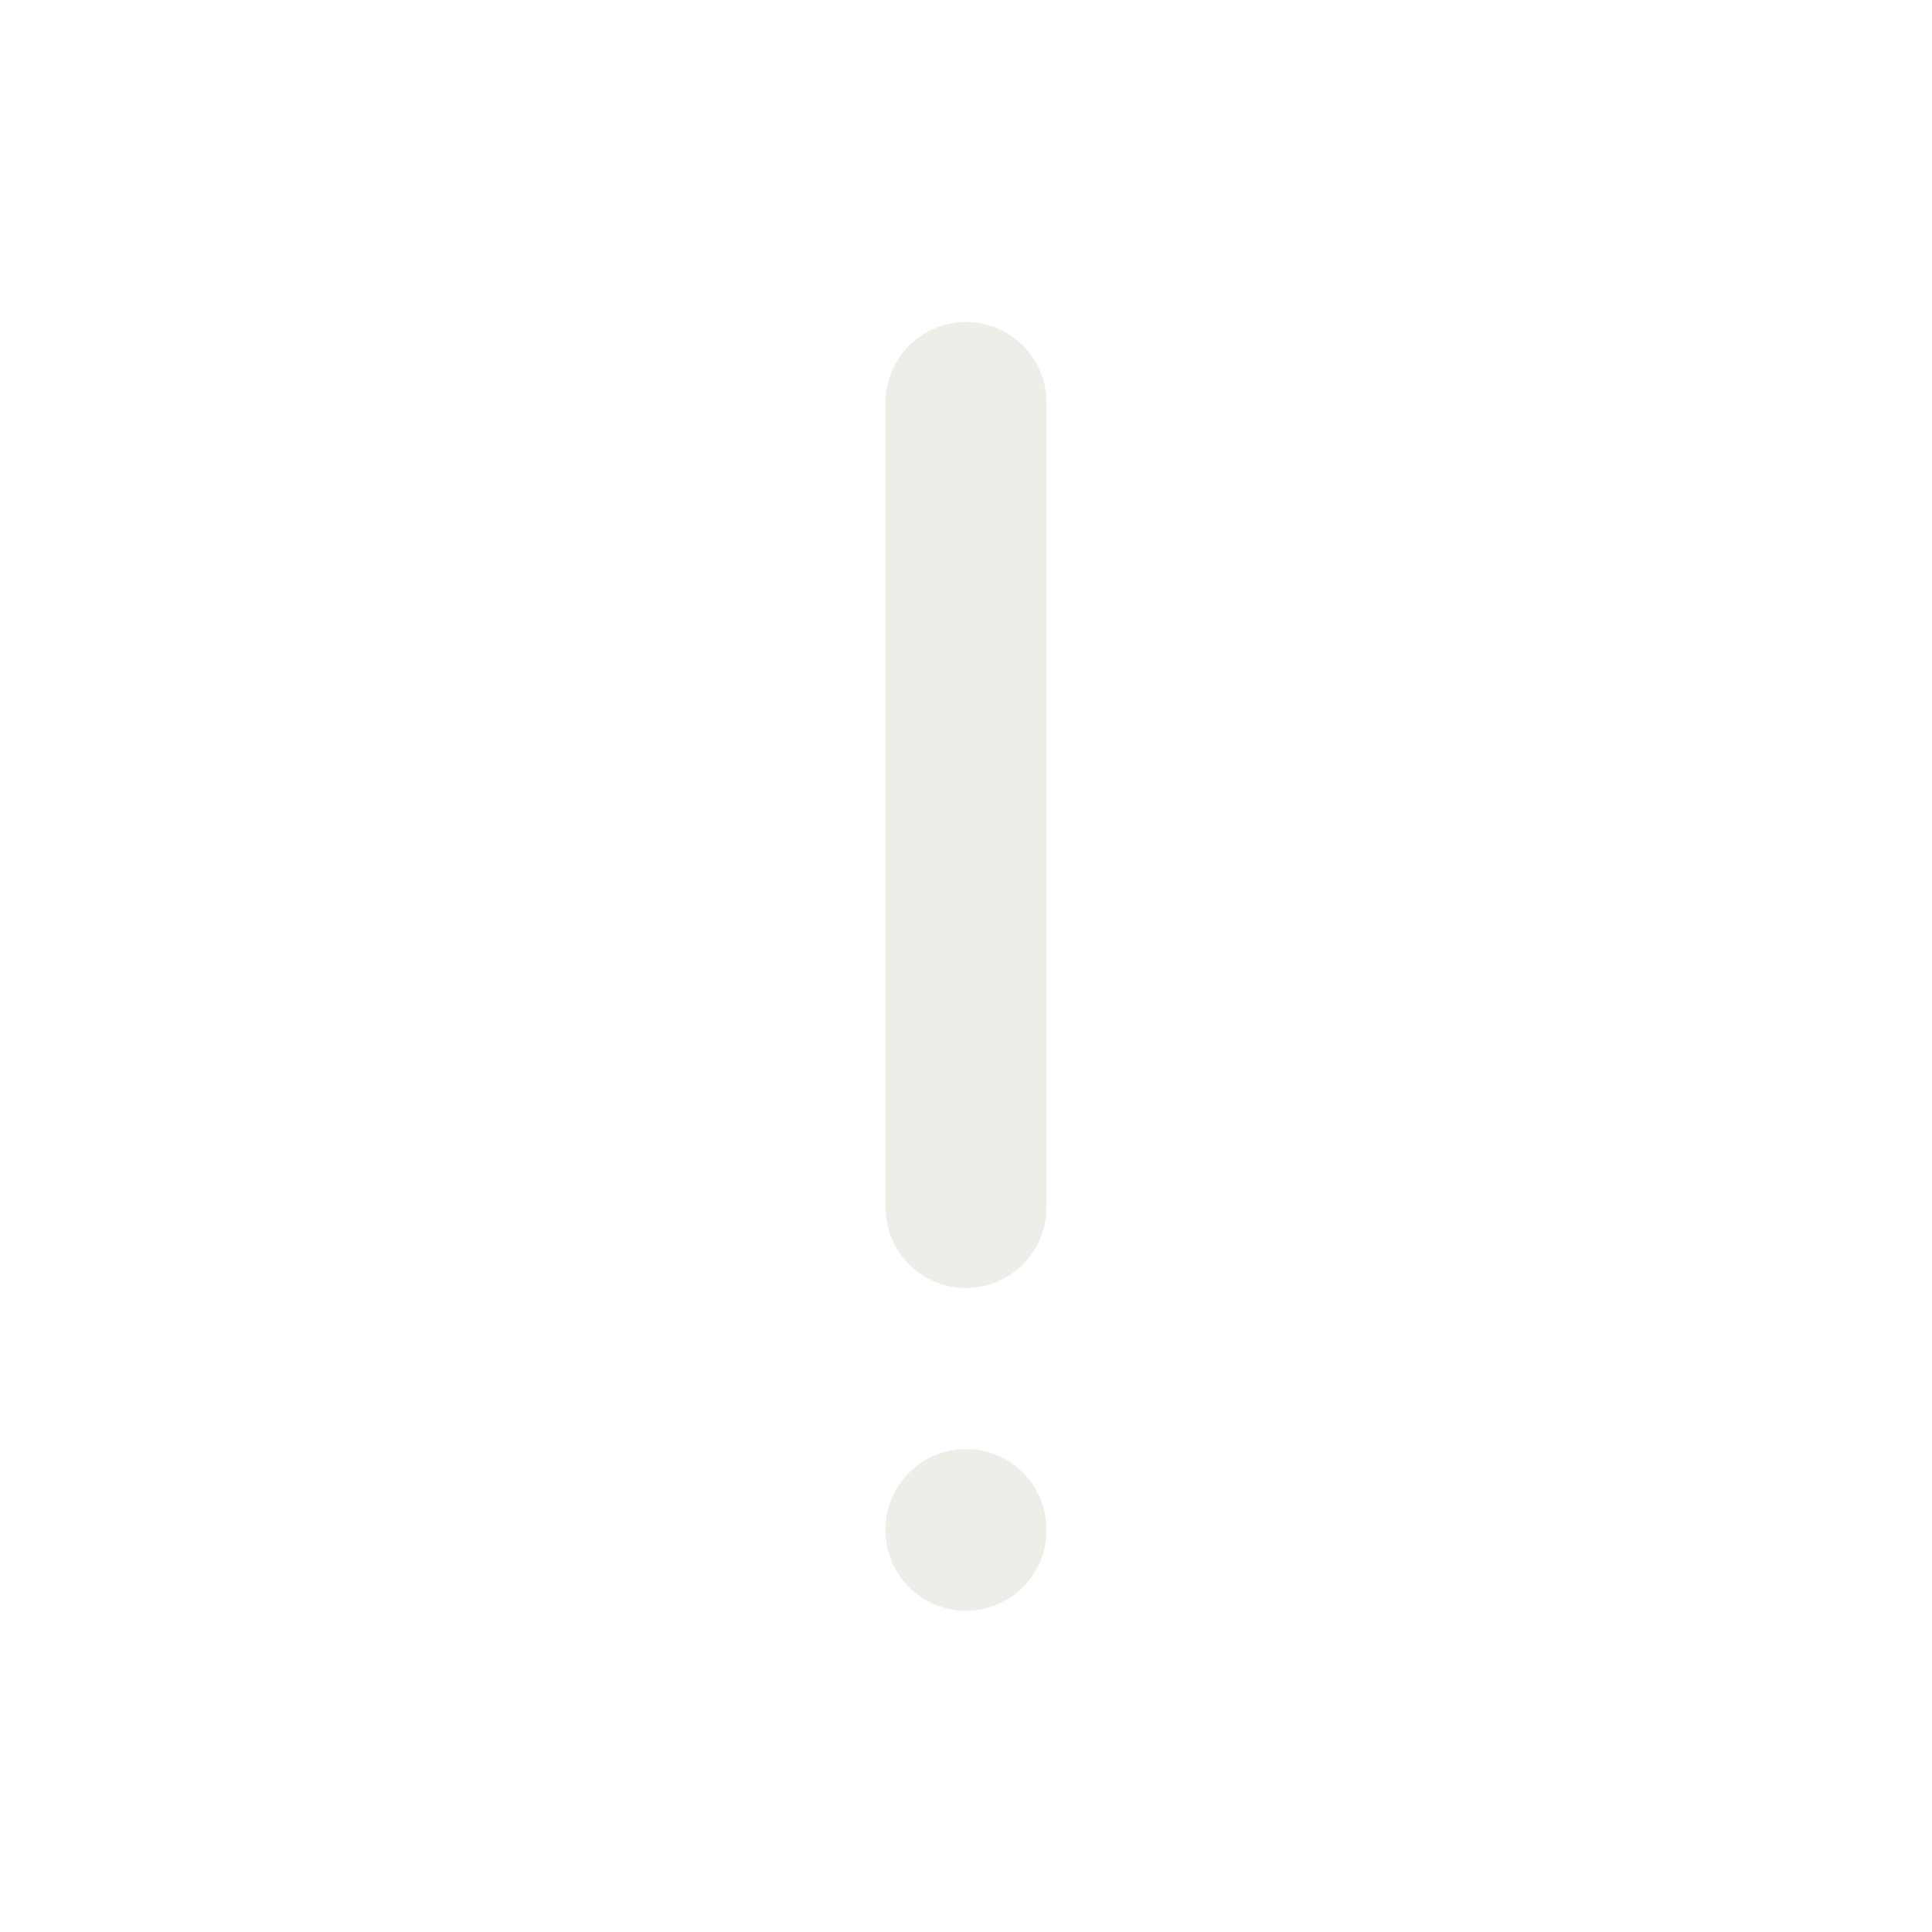
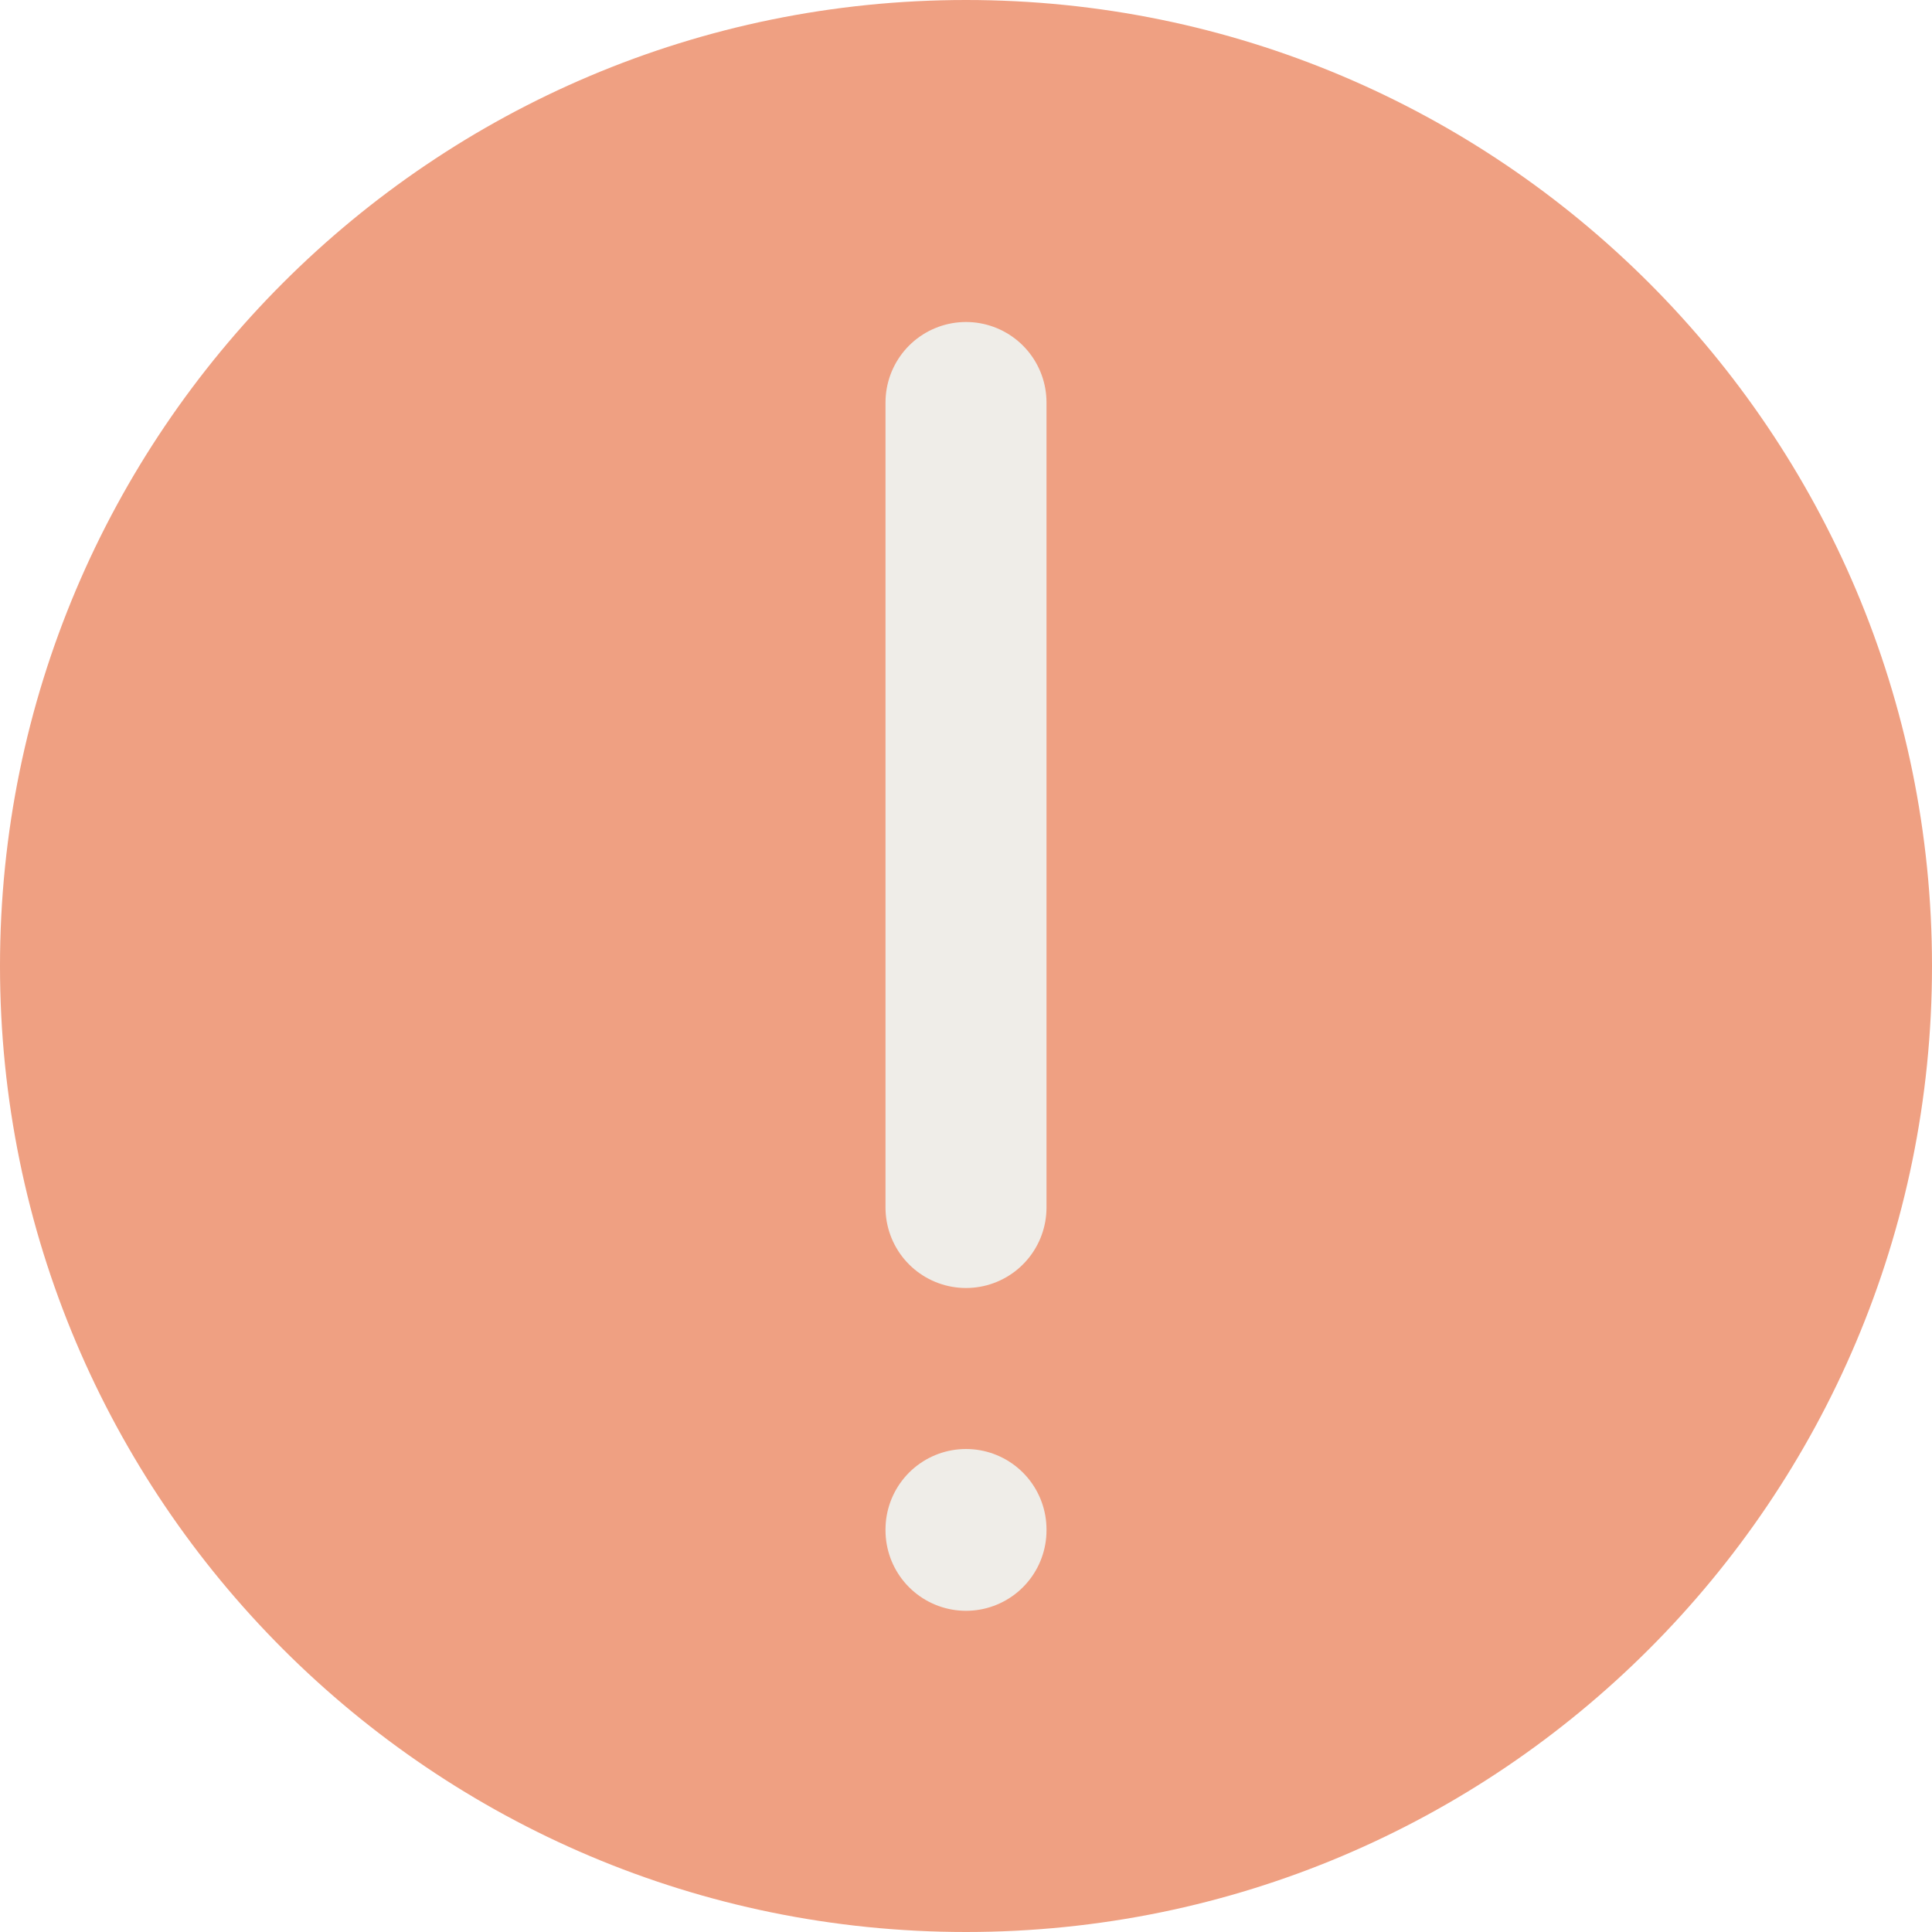
<svg xmlns="http://www.w3.org/2000/svg" width="24" height="24" viewBox="0 0 24 24" fill="none">
+   <circle cx="12" cy="12" r="12" fill="#EFA082" />
  <path d="M12 19V19.01M12 15V5" stroke="#EFEDE8" stroke-width="2" stroke-linecap="round" stroke-linejoin="round" />
</svg>
